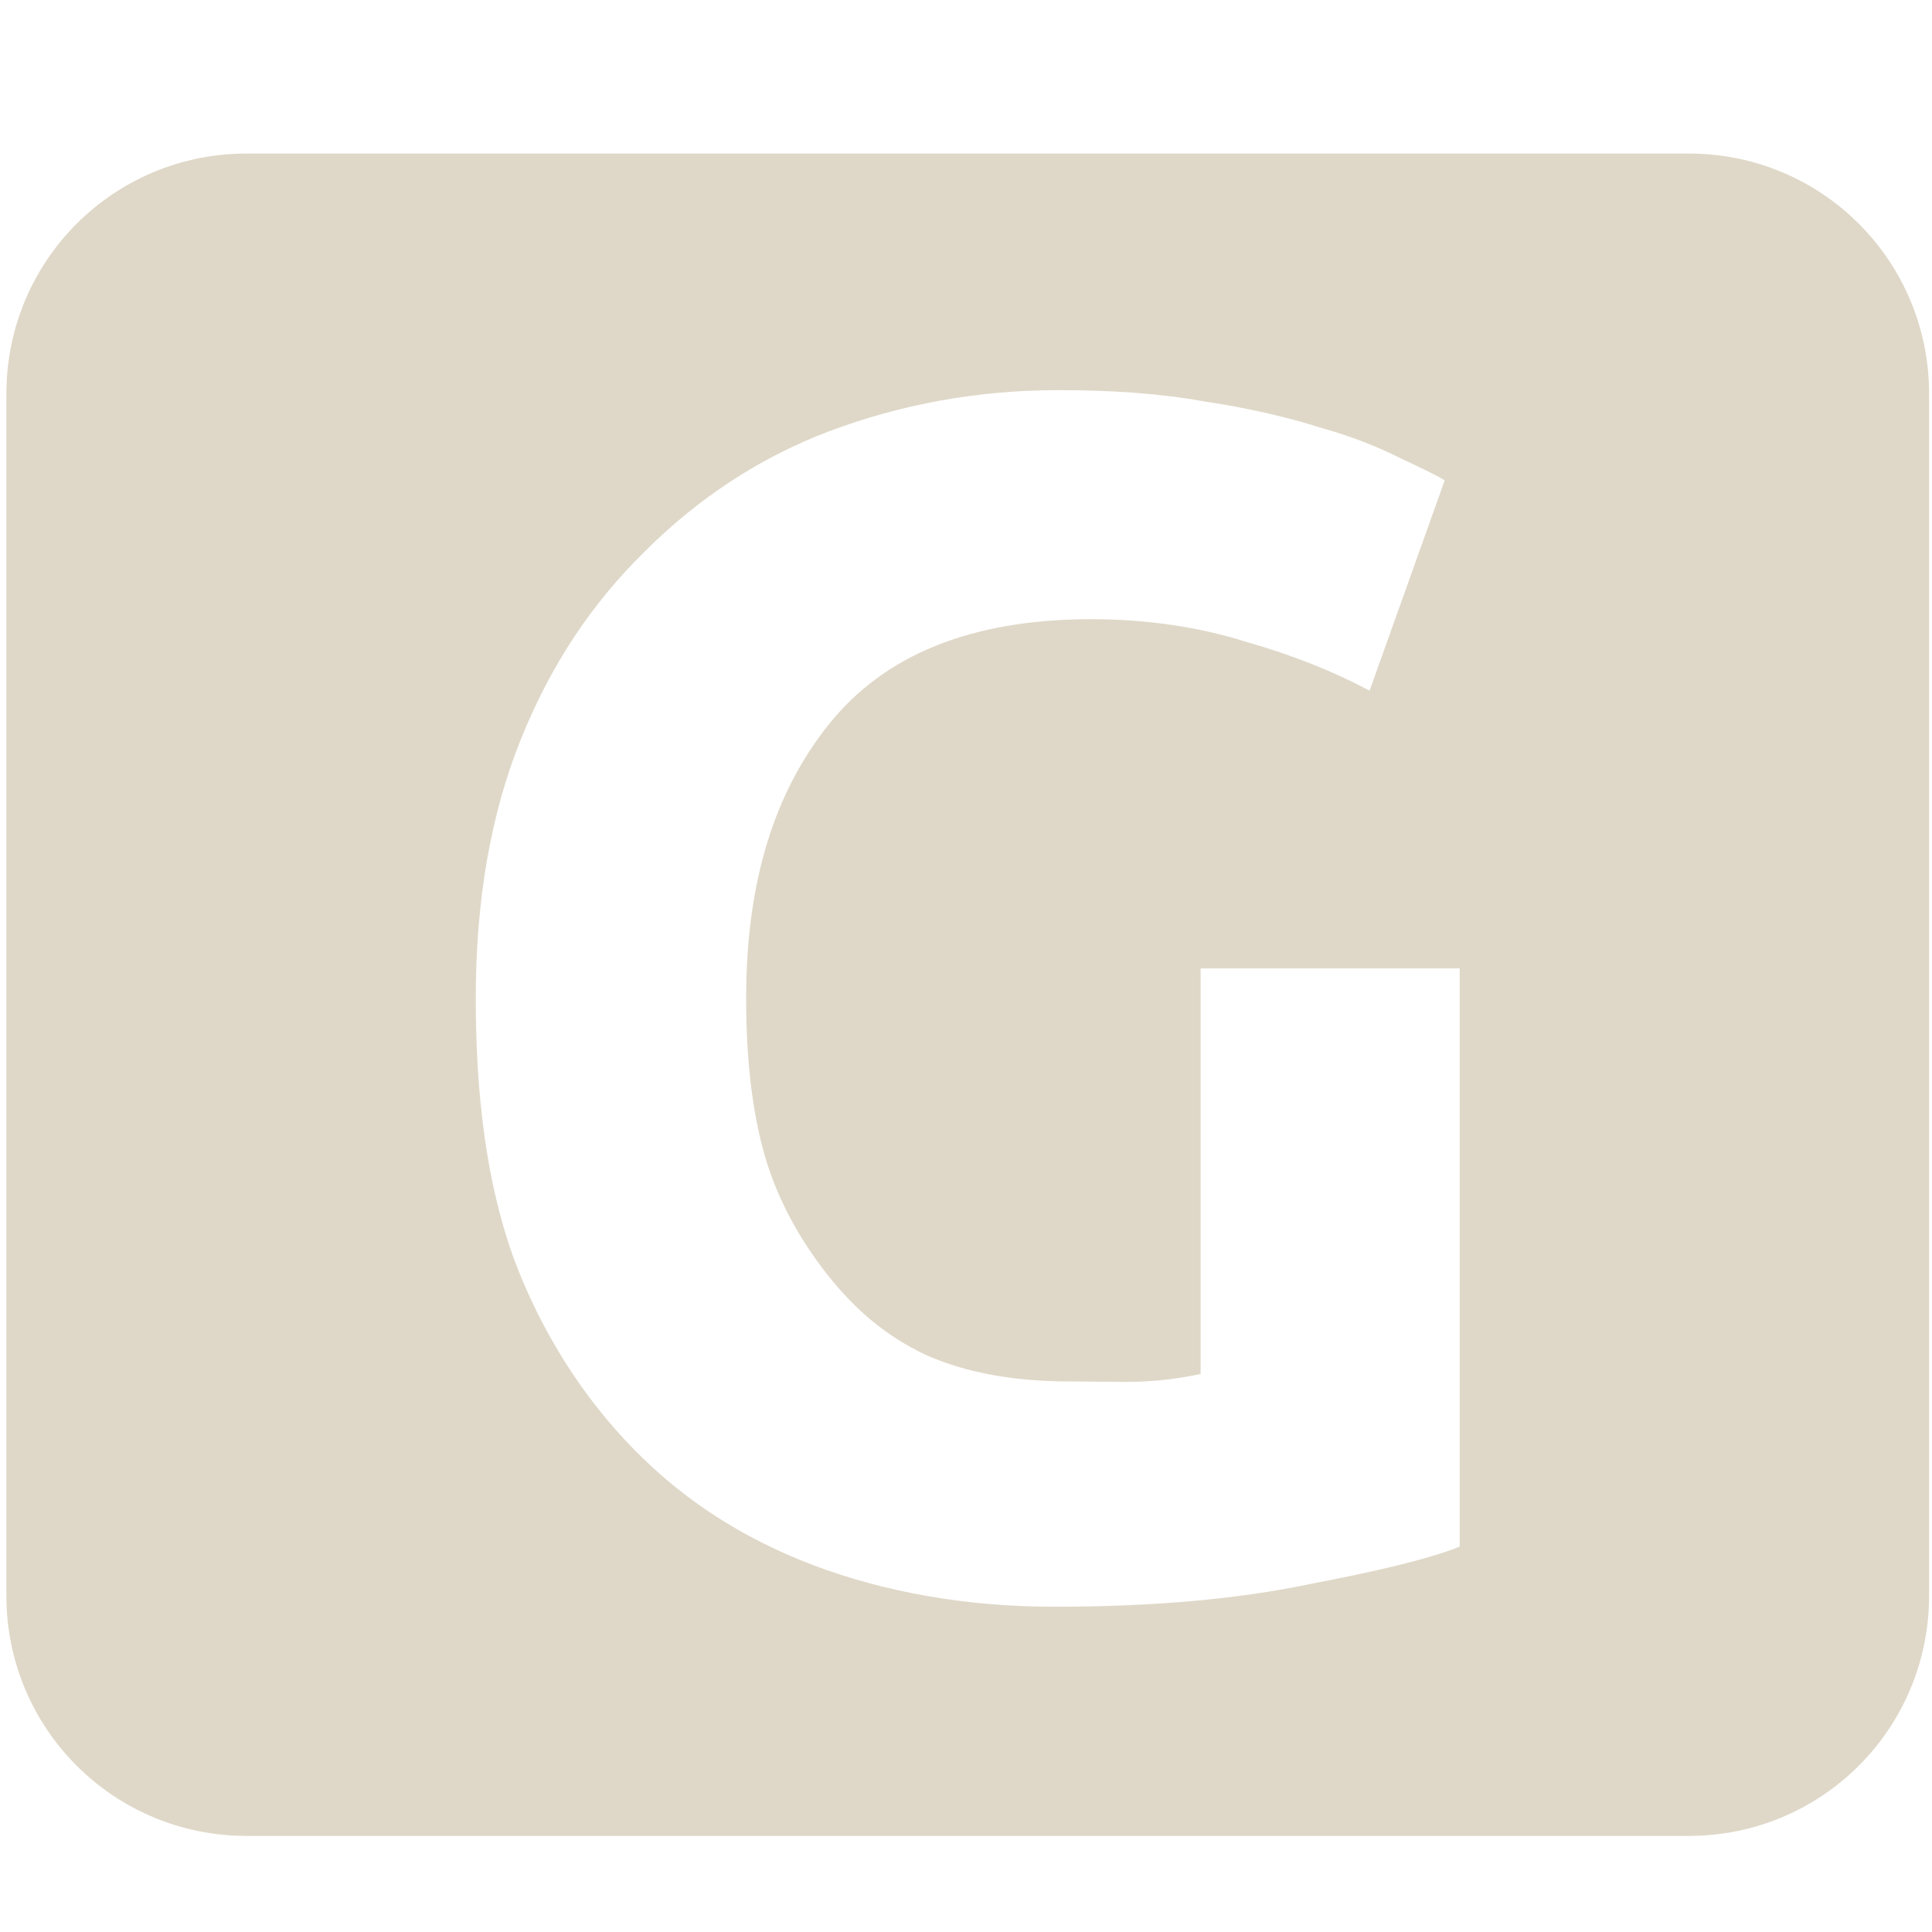
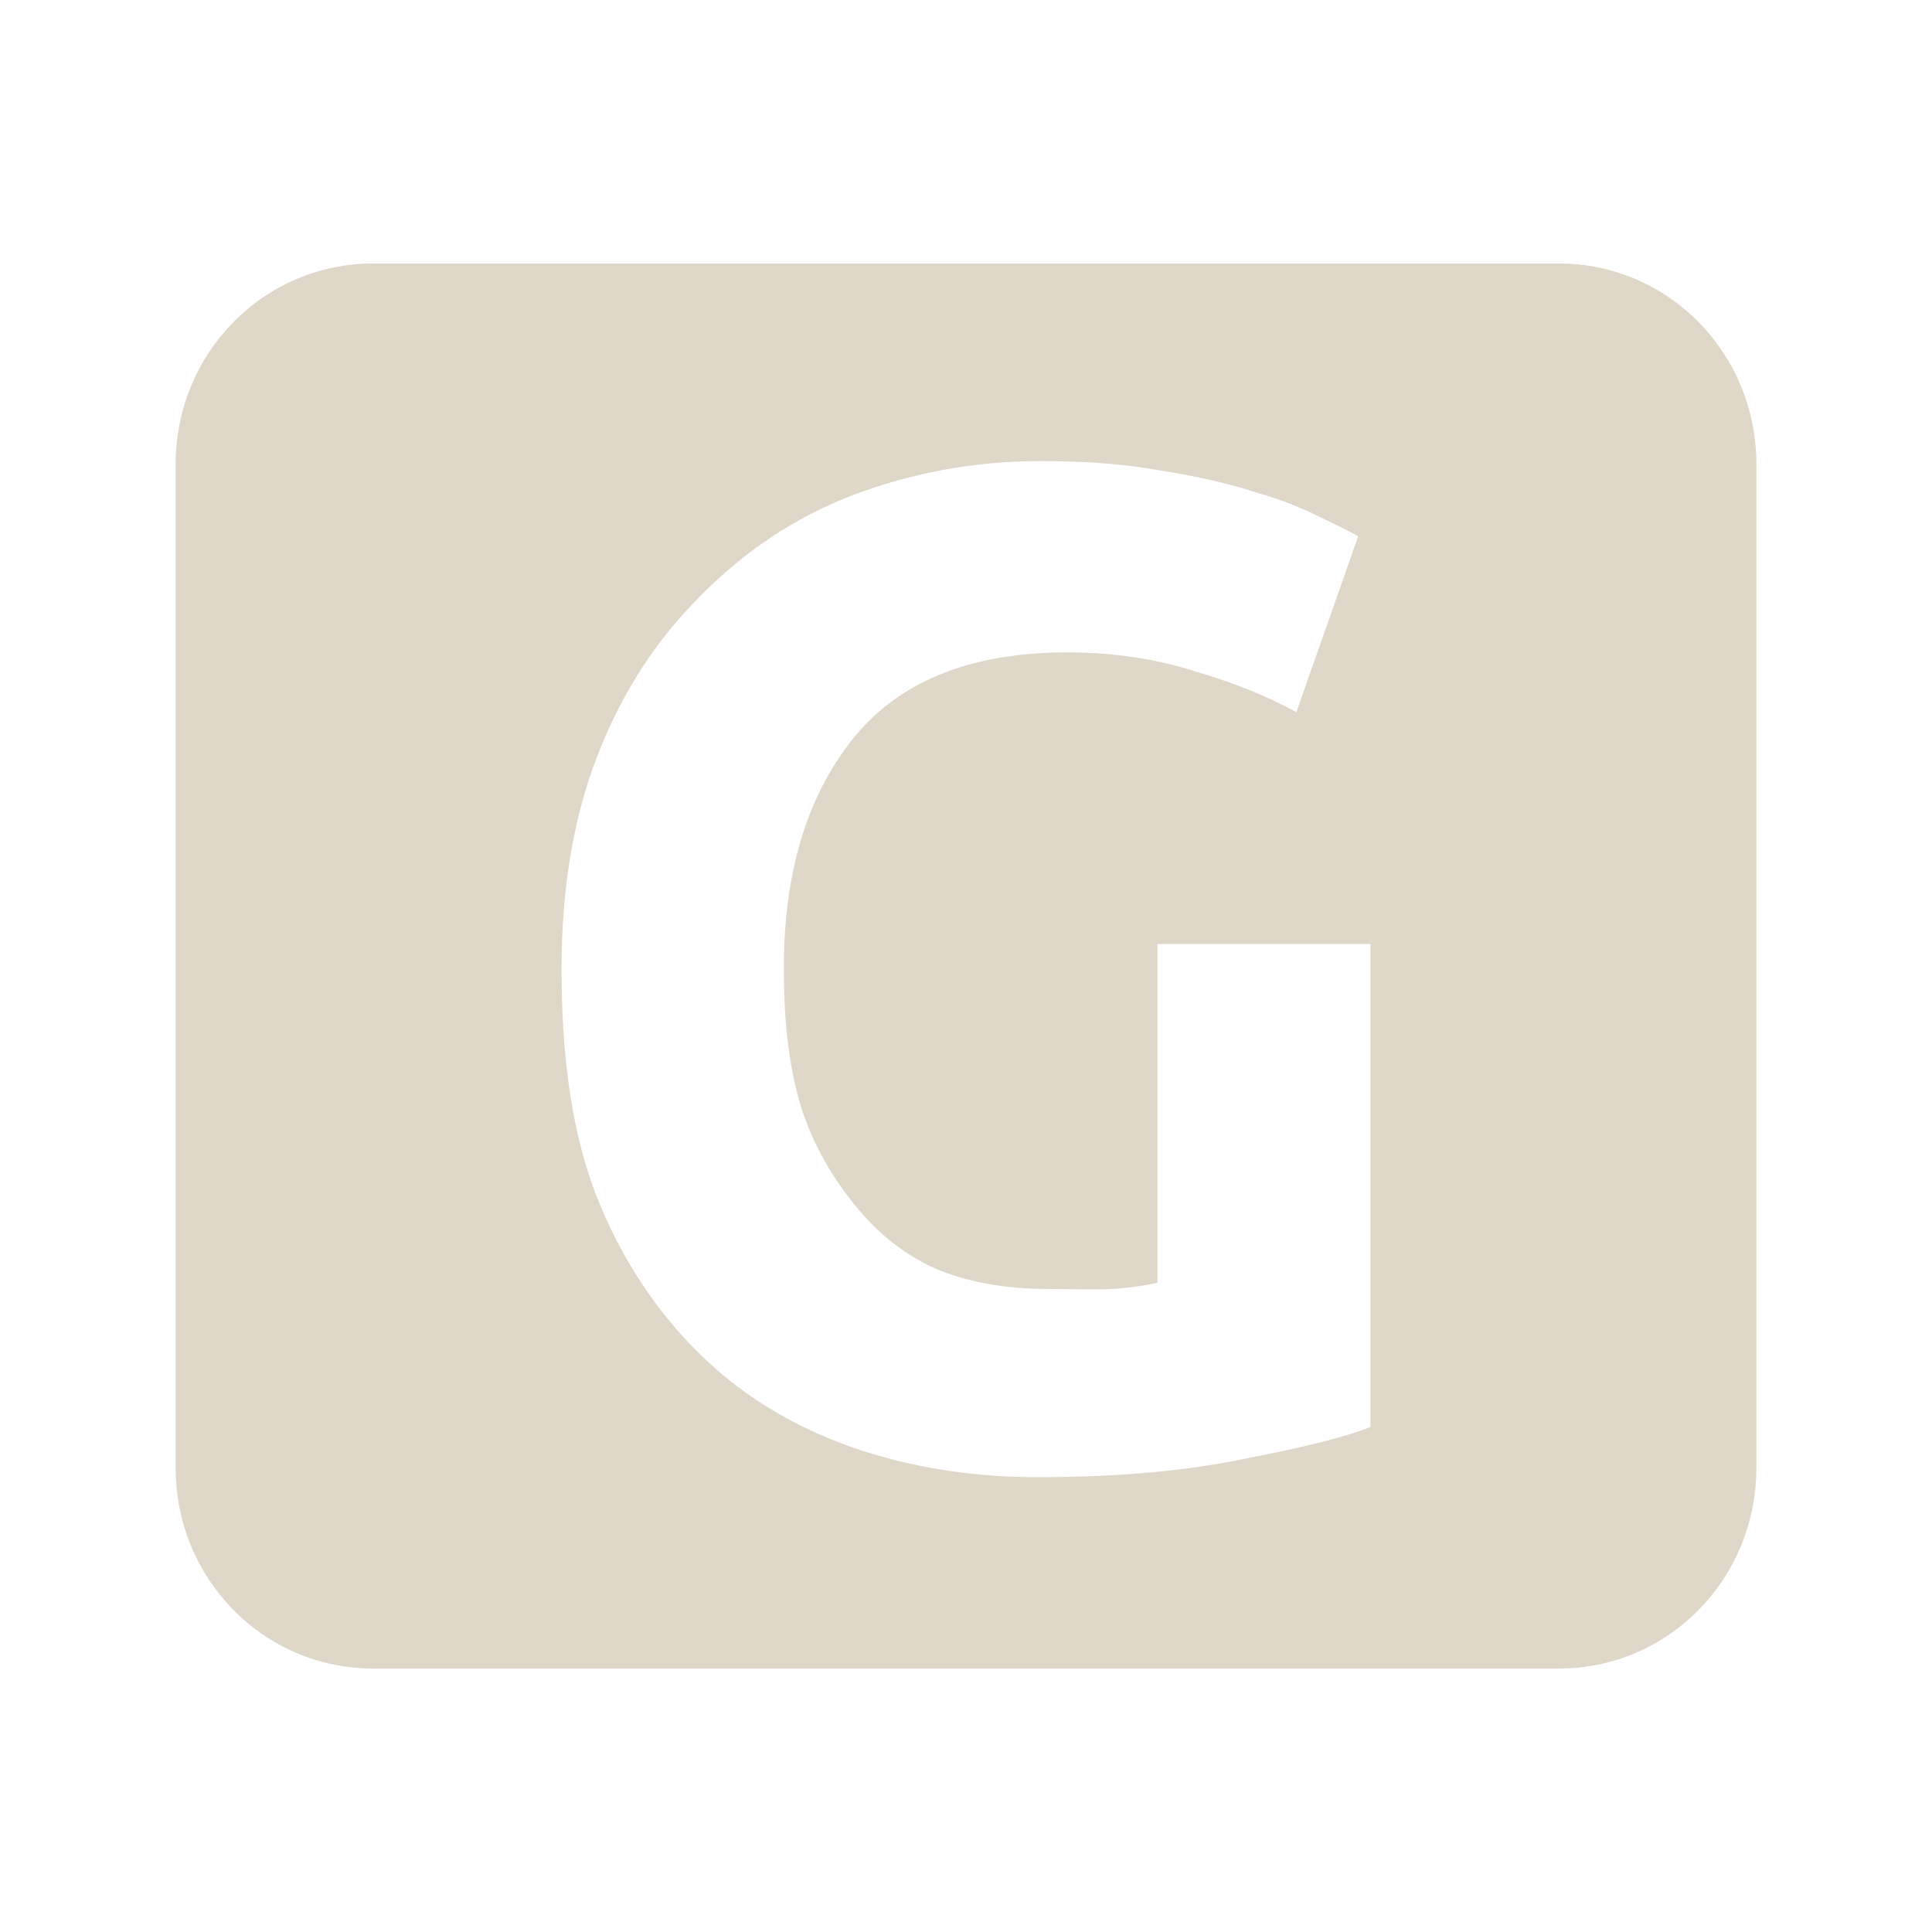
<svg xmlns="http://www.w3.org/2000/svg" xmlns:xlink="http://www.w3.org/1999/xlink" width="22" height="22" id="svg2" version="1.1">
  <defs id="defs4">
    <linearGradient gradientTransform="translate(-24.36126,-3.561305)" gradientUnits="userSpaceOnUse" xlink:href="#linearGradient3587-6-5" id="linearGradient2401" y2="18.561" x2="32.361" y1="4.561" x1="32.361" />
    <linearGradient id="linearGradient3587-6-5">
      <stop offset="0" style="stop-color:#000000;stop-opacity:1" id="stop3589-9-2" />
      <stop offset="1" style="stop-color:#363636;stop-opacity:1" id="stop3591-7-4" />
    </linearGradient>
    <linearGradient xlink:href="#linearGradient3587-6-5-1" id="linearGradient15268-2" gradientUnits="userSpaceOnUse" gradientTransform="translate(-24.36126,-3.579252)" x1="32.361" y1="4.561" x2="32.361" y2="18.561" />
    <linearGradient id="linearGradient3587-6-5-1">
      <stop offset="0" style="stop-color:#000000;stop-opacity:1" id="stop3589-9-2-0" />
      <stop offset="1" style="stop-color:#363636;stop-opacity:1" id="stop3591-7-4-5" />
    </linearGradient>
  </defs>
  <g id="layer1" transform="translate(0,-1030.362)">
-     <g id="layer1-7" transform="matrix(1.368389,0,0,1.368389,0.07262342,1029.416)" style="stroke:none">
+     <g id="layer1-7" transform="matrix(1.125,0,0,1.142857,2,1031.112)" style="stroke:none">
      <path style="fill:#dfd8c8;fill-opacity:1;fill-rule:nonzero;stroke:none;stroke-width:1;marker:none;visibility:visible;display:inline;overflow:visible;enable-background:accumulate" d="m 2,0.969 c -1.108,0 -2,0.892 -2,2 l 0,10 c 0,1.108 0.892,2 2,2 l 12,0 c 1.108,0 2,-0.892 2,-2 l 0,-10 c 0,-1.108 -0.892,-2 -2,-2 l -12,0 z M 8.75,2.938 c 0.457,9.9e-6 0.855,0.028 1.219,0.094 0.373,0.056 0.707,0.135 0.969,0.219 0.271,0.075 0.488,0.166 0.656,0.25 0.177,0.084 0.3,0.141 0.375,0.188 l -0.625,1.75 C 11.045,5.279 10.704,5.143 10.312,5.031 9.93,4.91 9.489,4.844 9.031,4.844 8.014,4.844 7.301,5.149 6.844,5.719 6.396,6.279 6.156,7.02 6.156,8 c -3e-6,0.476 0.044,0.921 0.156,1.312 0.112,0.383 0.307,0.72 0.531,1 0.224,0.28 0.476,0.498 0.812,0.656 0.336,0.149 0.739,0.219 1.188,0.219 0.243,2e-6 0.457,0.009 0.625,0 C 9.646,11.178 9.807,11.153 9.938,11.125 l 0,-3.375 2.156,0 0,4.812 c -0.261,0.103 -0.671,0.201 -1.25,0.312 -0.579,0.121 -1.276,0.188 -2.125,0.188 -0.728,0 -1.403,-0.12 -2,-0.344 -0.588,-0.224 -1.08,-0.539 -1.5,-0.969 -0.42,-0.429 -0.767,-0.968 -1,-1.594 C 3.995,9.531 3.906,8.803 3.906,8 3.906,7.188 4.029,6.469 4.281,5.844 4.533,5.218 4.874,4.711 5.312,4.281 5.751,3.843 6.256,3.505 6.844,3.281 7.441,3.057 8.078,2.938 8.75,2.938 z" transform="translate(0,1)" id="rect2386" />
    </g>
  </g>
</svg>
